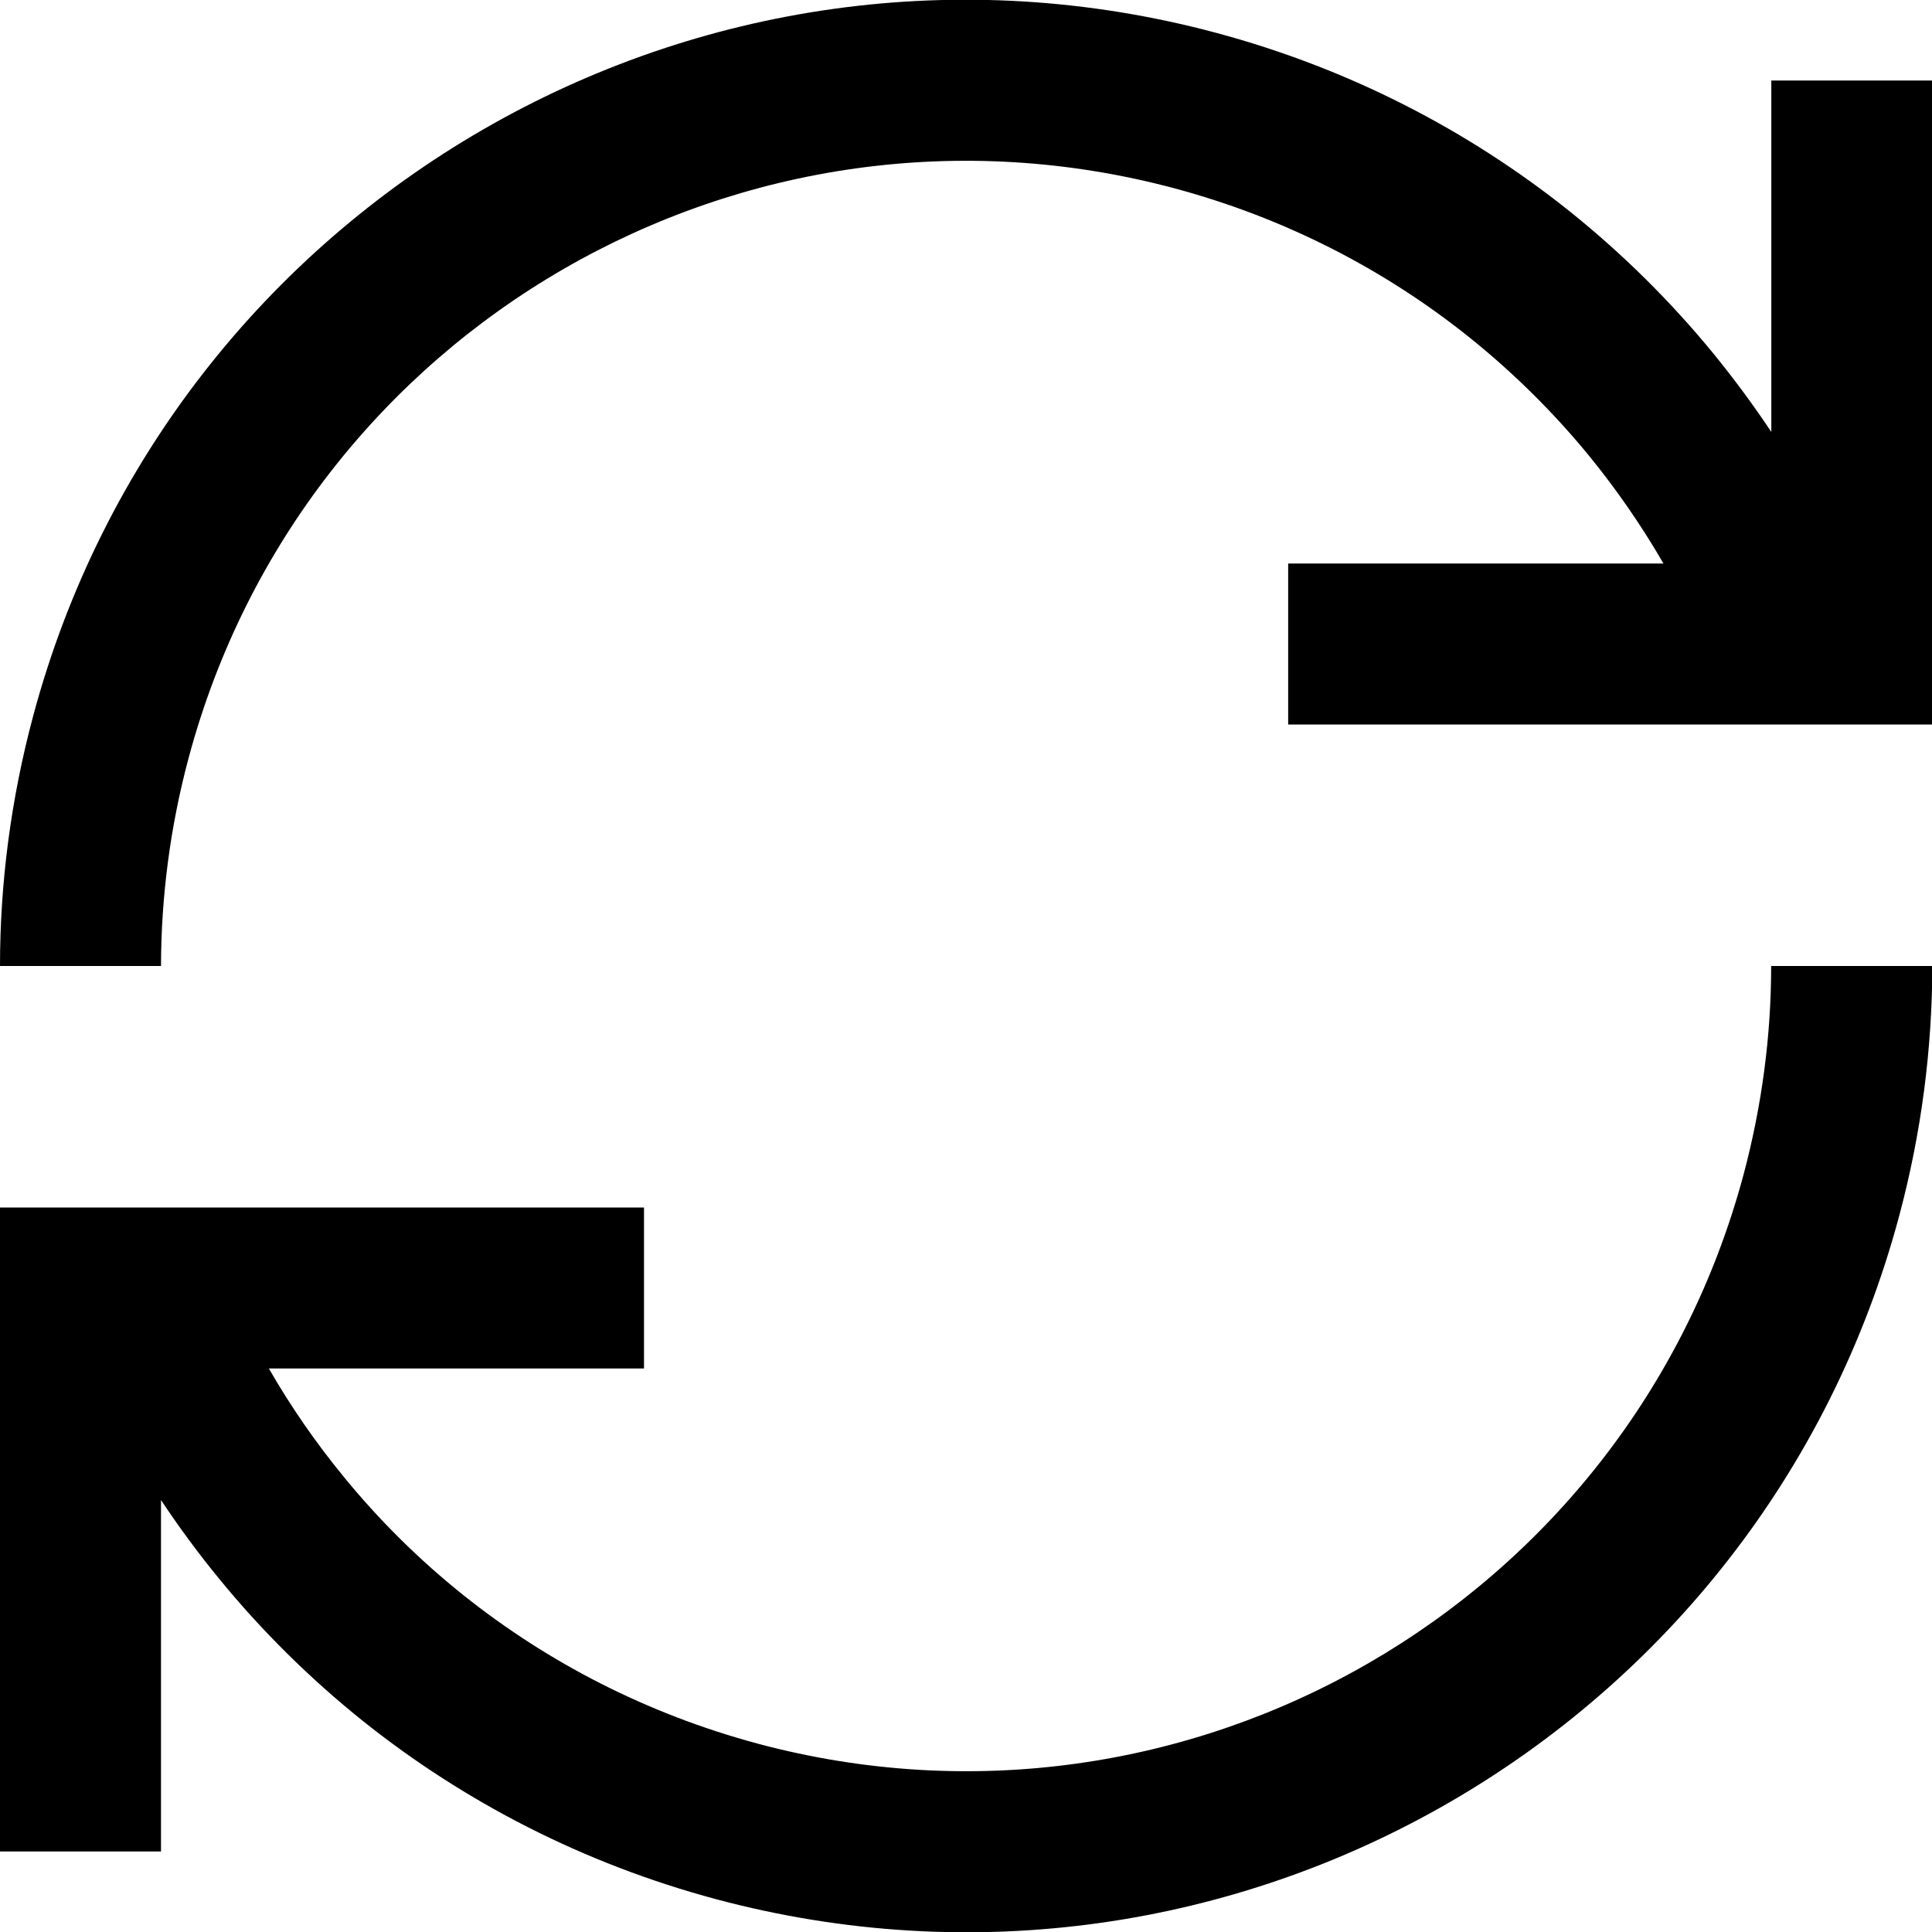
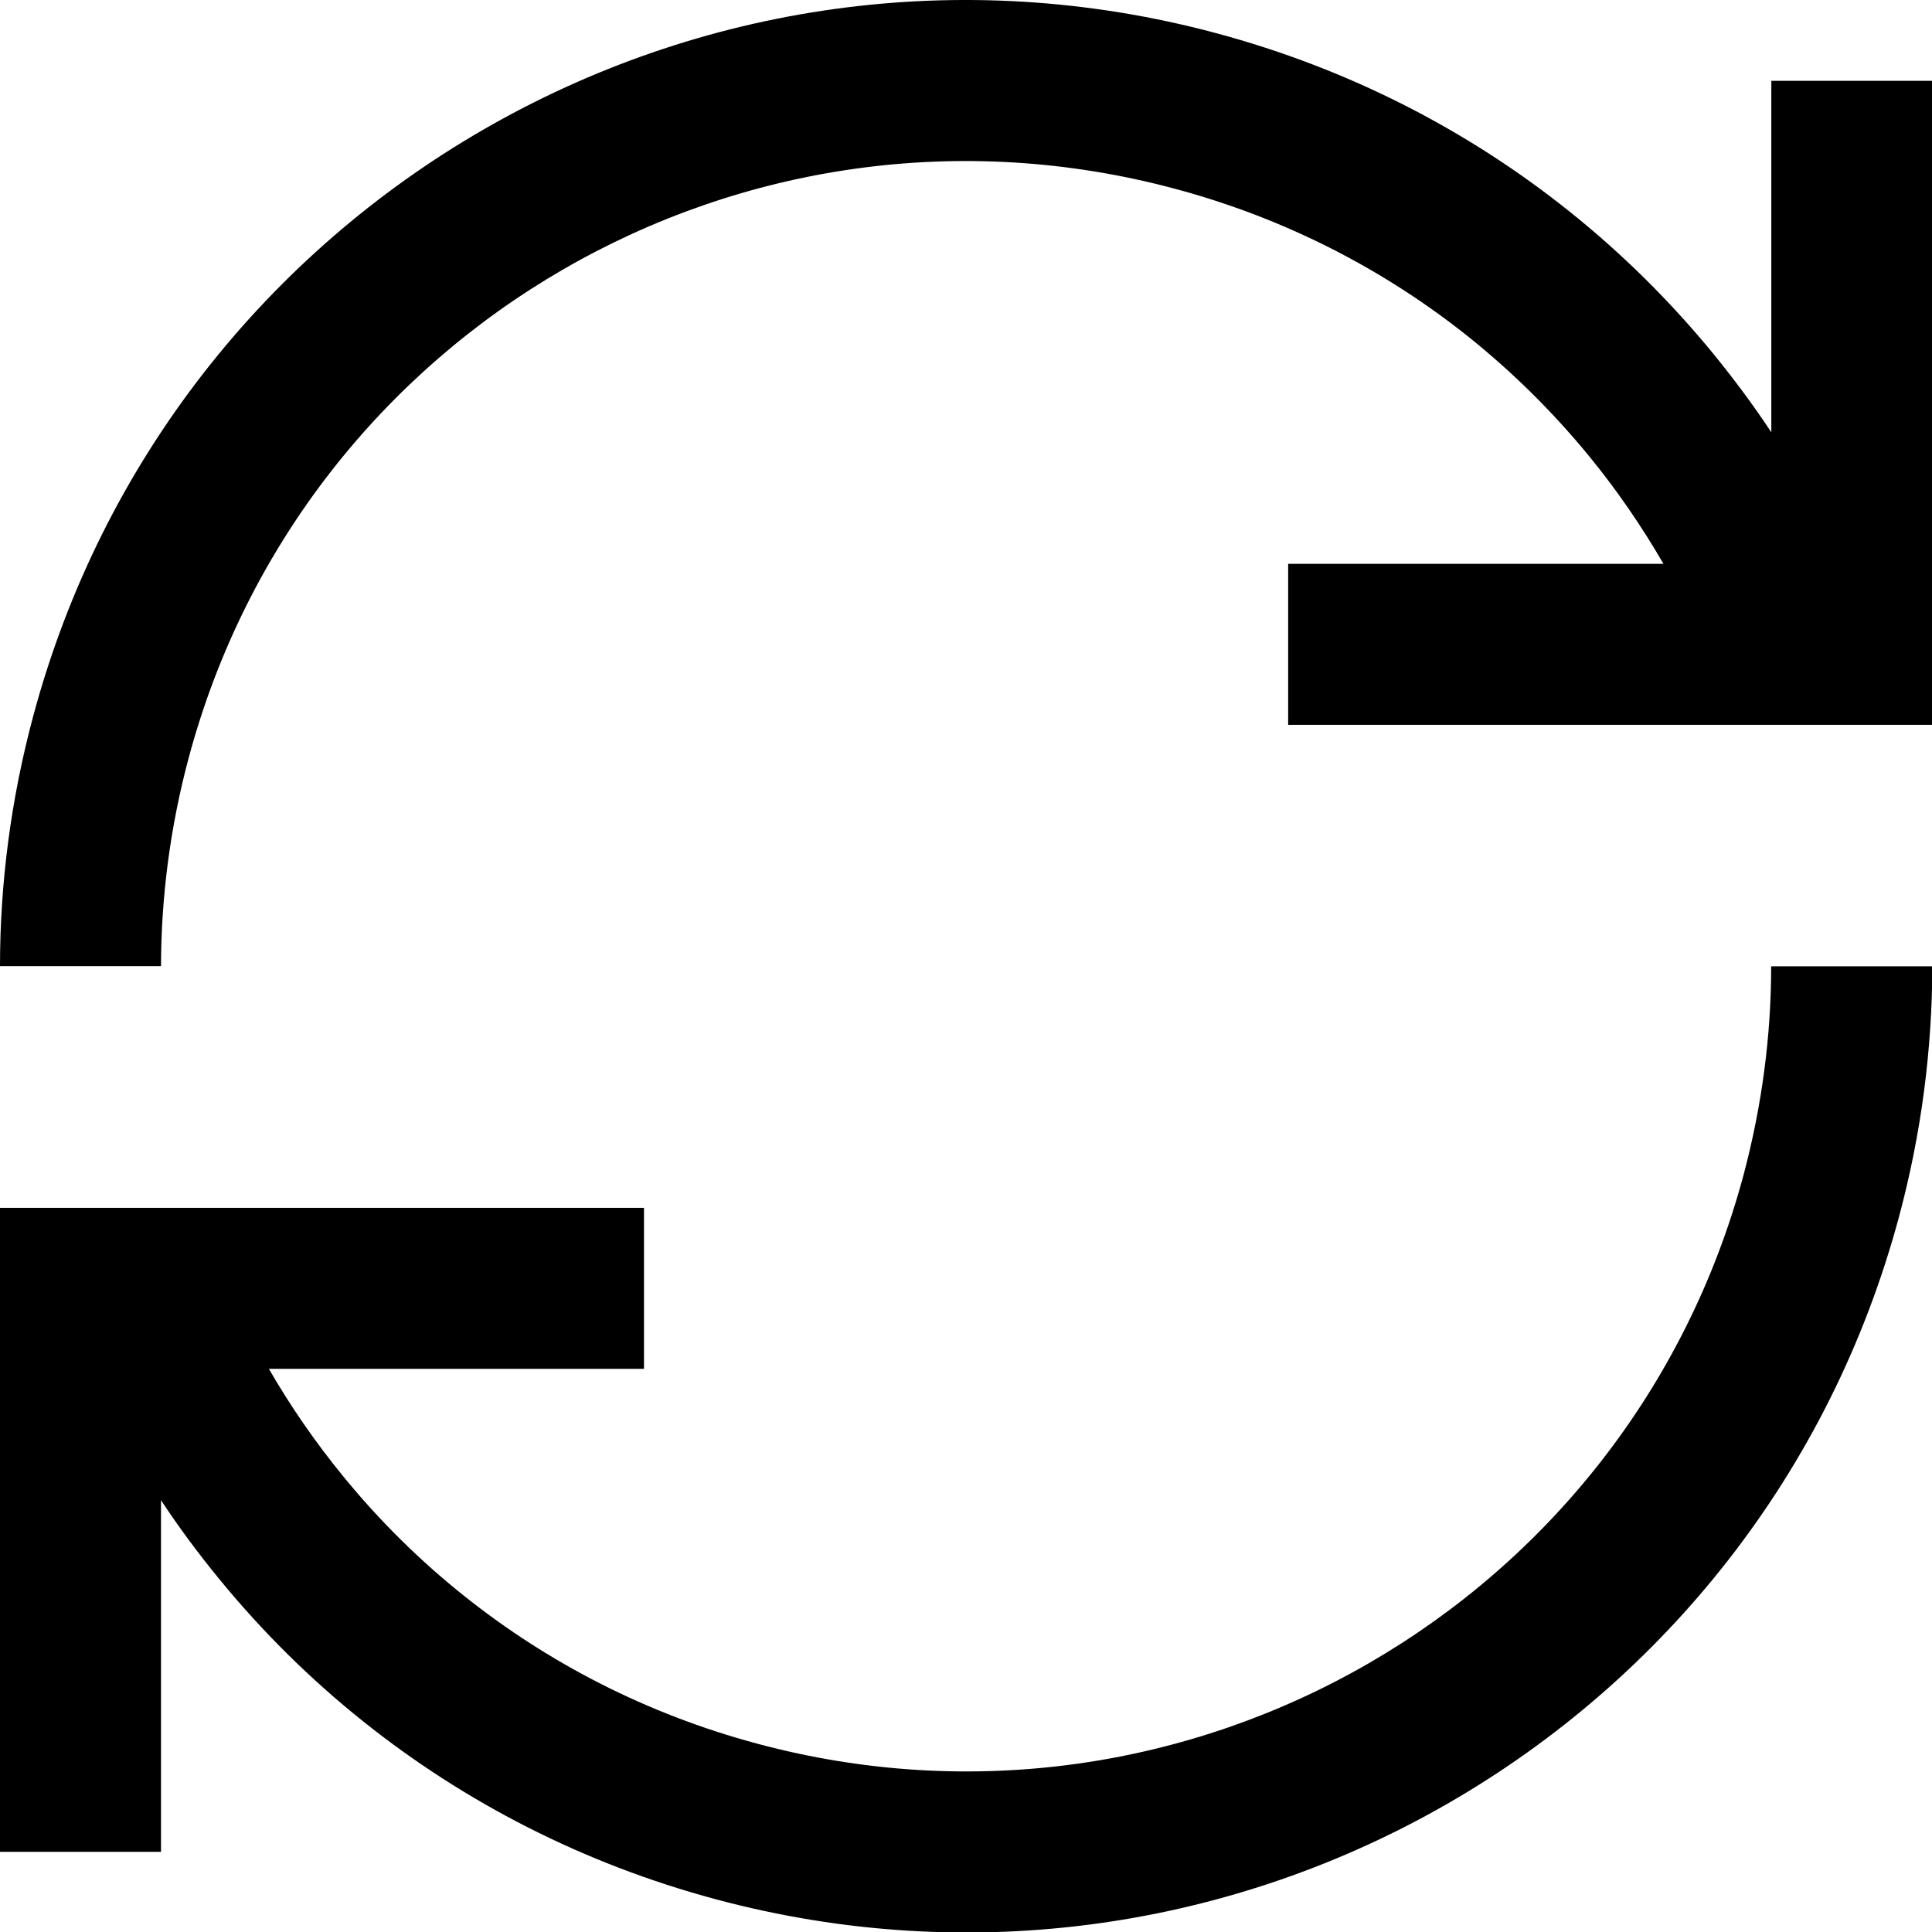
<svg xmlns="http://www.w3.org/2000/svg" width="12" height="12" viewBox="0 0 12 12">
-   <path d="M7.296 1.17C4.628 0.456 1.887 2.039 1.172 4.706C1.056 5.138 1.001 5.573 1 6H0C0 5.487 0.067 4.966 0.206 4.447C1.064 1.246 4.354 -0.653 7.554 0.204C8.378 0.425 9.117 0.808 9.745 1.309C10.077 1.575 10.378 1.873 10.644 2.198C10.771 2.354 10.891 2.516 11.002 2.683V0.5L12.002 0.5V4.5H8.001V3.5H10.332C10.196 3.265 10.042 3.042 9.87 2.831C9.648 2.56 9.397 2.312 9.121 2.091C8.599 1.674 7.984 1.355 7.296 1.17Z" />
-   <path d="M4.706 10.83C7.373 11.544 10.115 9.962 10.83 7.294C10.945 6.862 11.001 6.427 11.001 6H12.002C12.001 6.513 11.935 7.034 11.796 7.553C10.938 10.754 7.648 12.653 4.447 11.796C3.623 11.575 2.884 11.192 2.256 10.691C1.924 10.425 1.623 10.127 1.358 9.802C1.23 9.646 1.111 9.484 1 9.317L1 11.5H1.47442e-06L1.82414e-06 7.5H4V8.5H1.67C1.805 8.735 1.96 8.959 2.132 9.169C2.353 9.44 2.604 9.689 2.881 9.91C3.403 10.326 4.018 10.645 4.706 10.83Z" />
+   <path d="M7.296 1.172C4.628 0.457 1.887 2.04 1.172 4.707C1.056 5.14 1.001 5.574 1 6.001H0C0 5.489 0.067 4.967 0.206 4.449C1.064 1.248 4.354 -0.652 7.554 0.206C8.378 0.427 9.117 0.809 9.745 1.311C10.077 1.576 10.378 1.875 10.644 2.2C10.771 2.356 10.891 2.517 11.002 2.685V0.502L12.002 0.502V4.502H8.001V3.502H10.332C10.196 3.267 10.042 3.043 9.87 2.833C9.648 2.562 9.397 2.313 9.121 2.092C8.599 1.675 7.984 1.356 7.296 1.172Z" />
+   <path d="M4.706 10.831C7.373 11.546 10.115 9.963 10.83 7.296C10.945 6.863 11.001 6.429 11.001 6.002H12.002C12.001 6.514 11.935 7.036 11.796 7.554C10.938 10.755 7.648 12.655 4.447 11.797C3.623 11.576 2.884 11.194 2.256 10.692C1.924 10.427 1.623 10.128 1.358 9.803C1.23 9.647 1.111 9.486 1 9.318L1 11.502H1.47442e-06L1.82414e-06 7.502H4V8.502H1.67C1.805 8.736 1.96 8.96 2.132 9.17C2.353 9.441 2.604 9.69 2.881 9.911C3.403 10.328 4.018 10.647 4.706 10.831Z" />
</svg>
